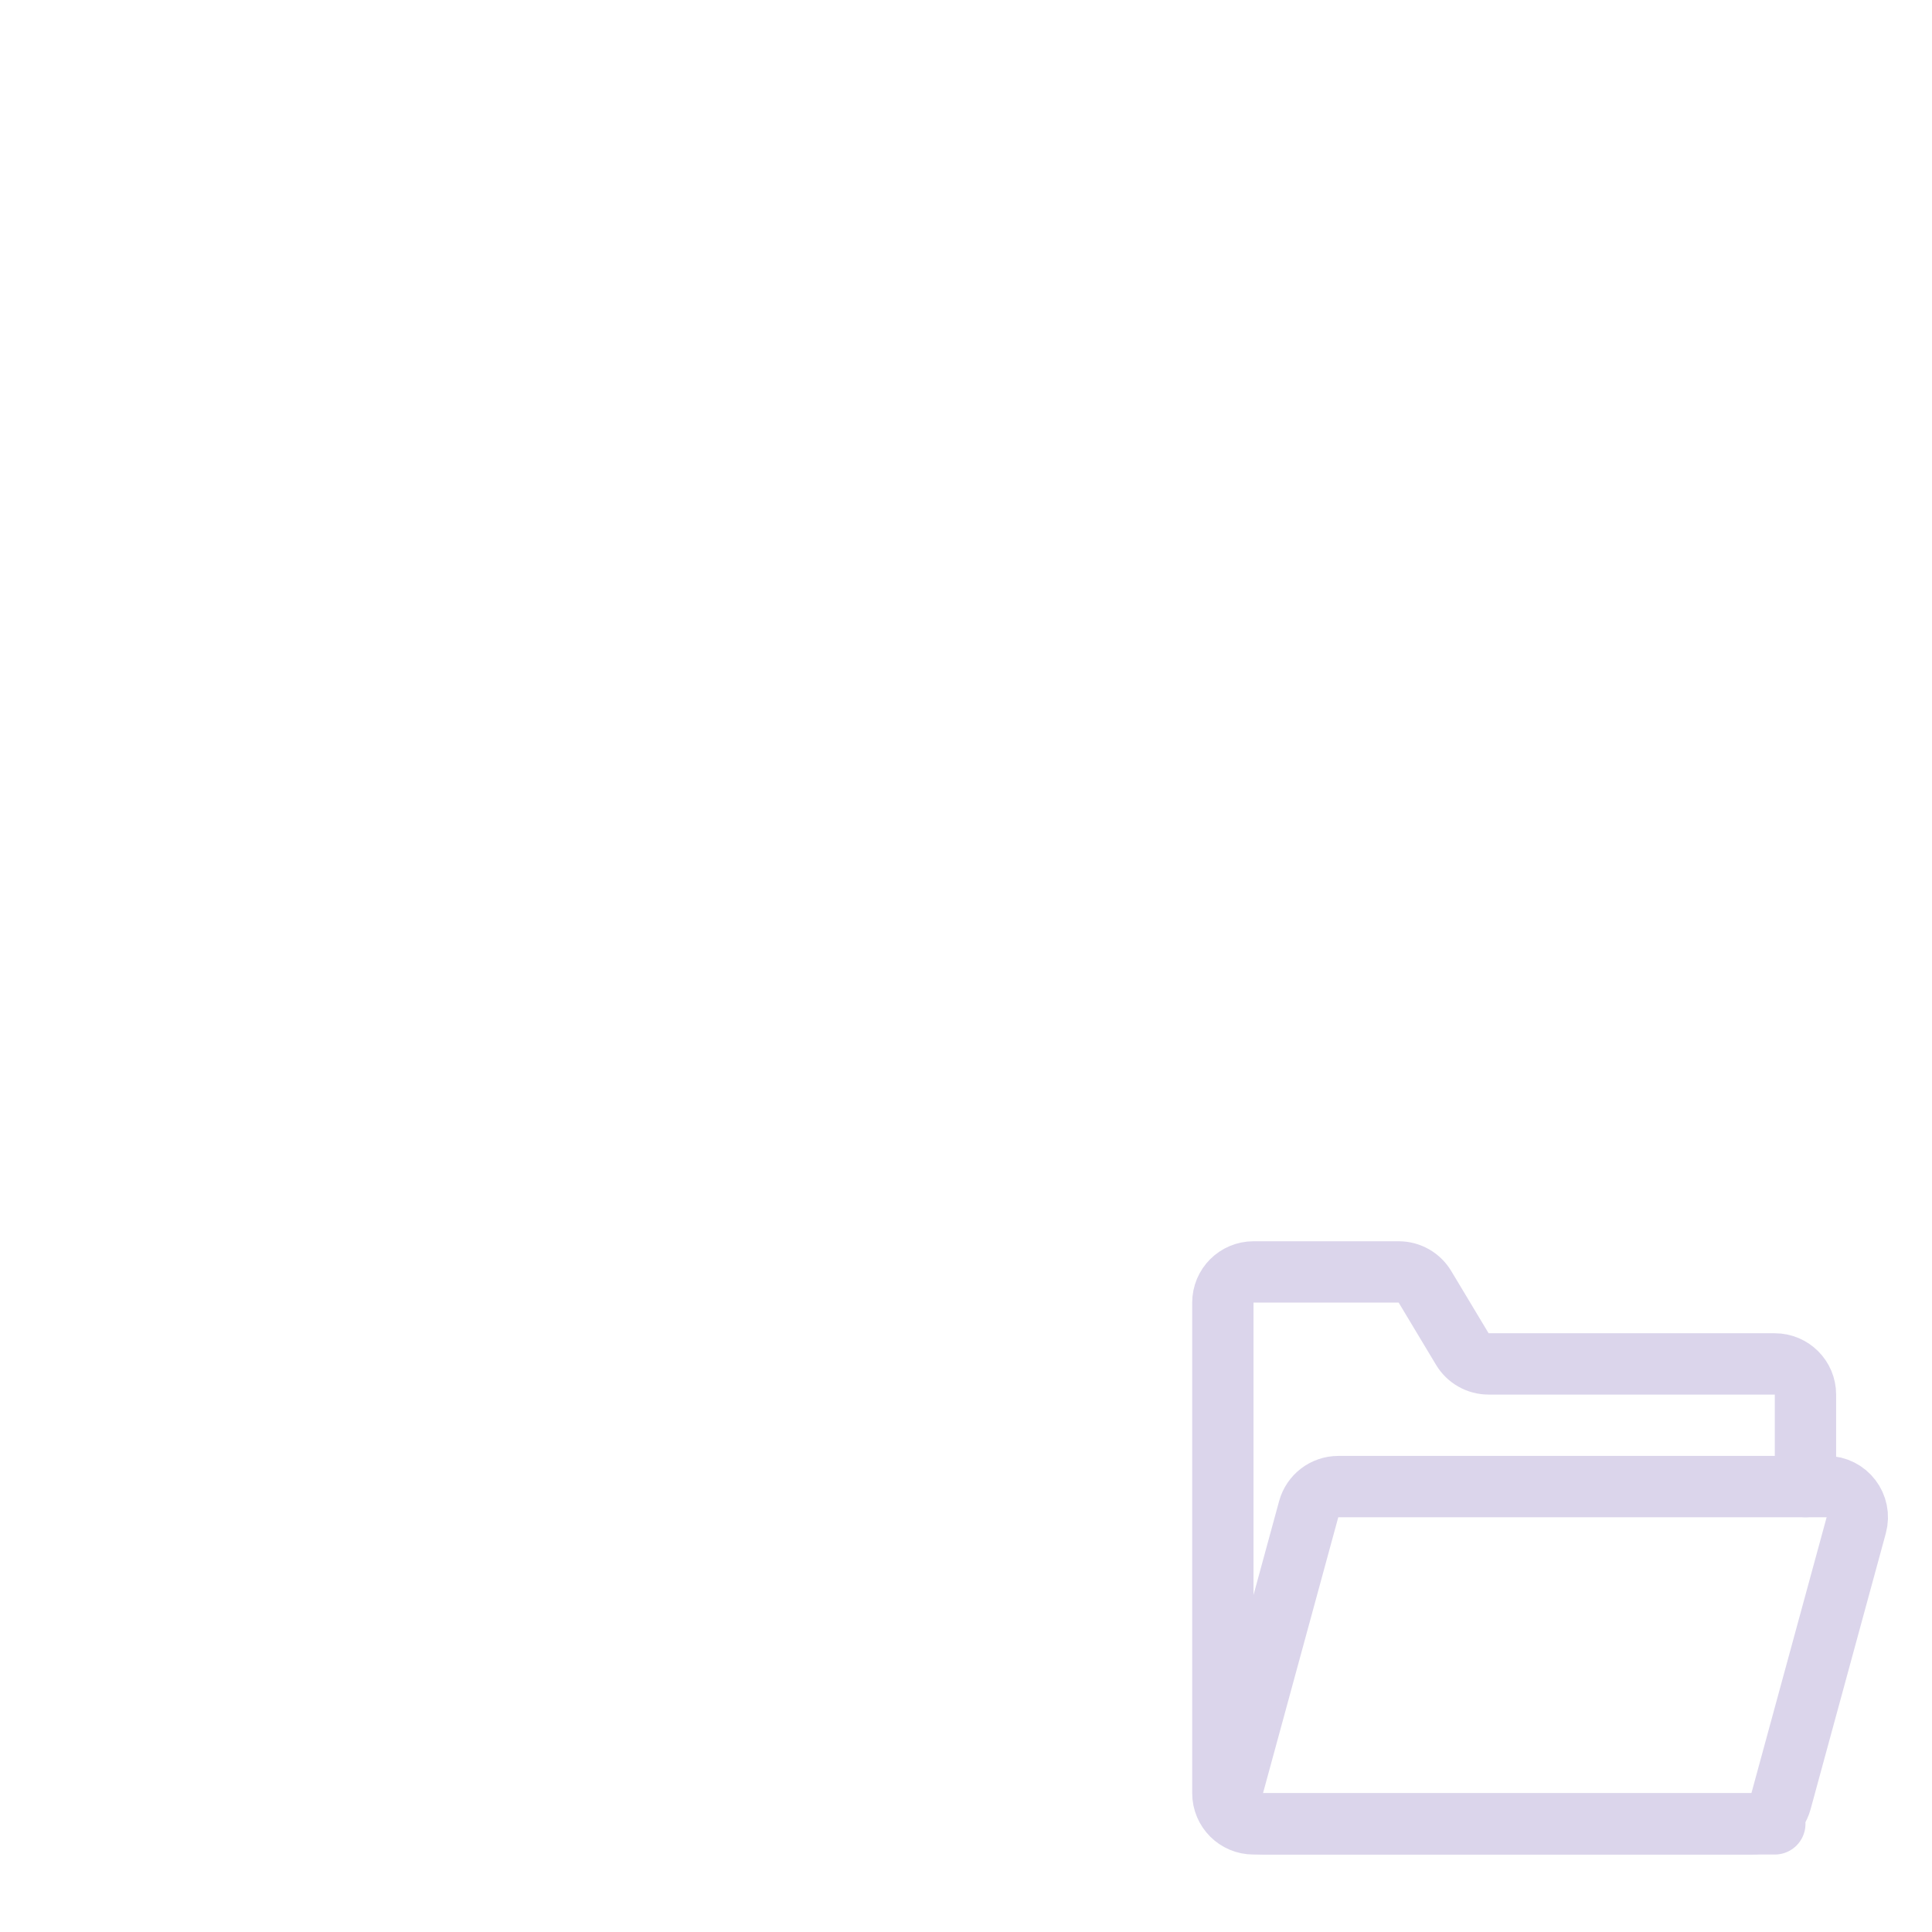
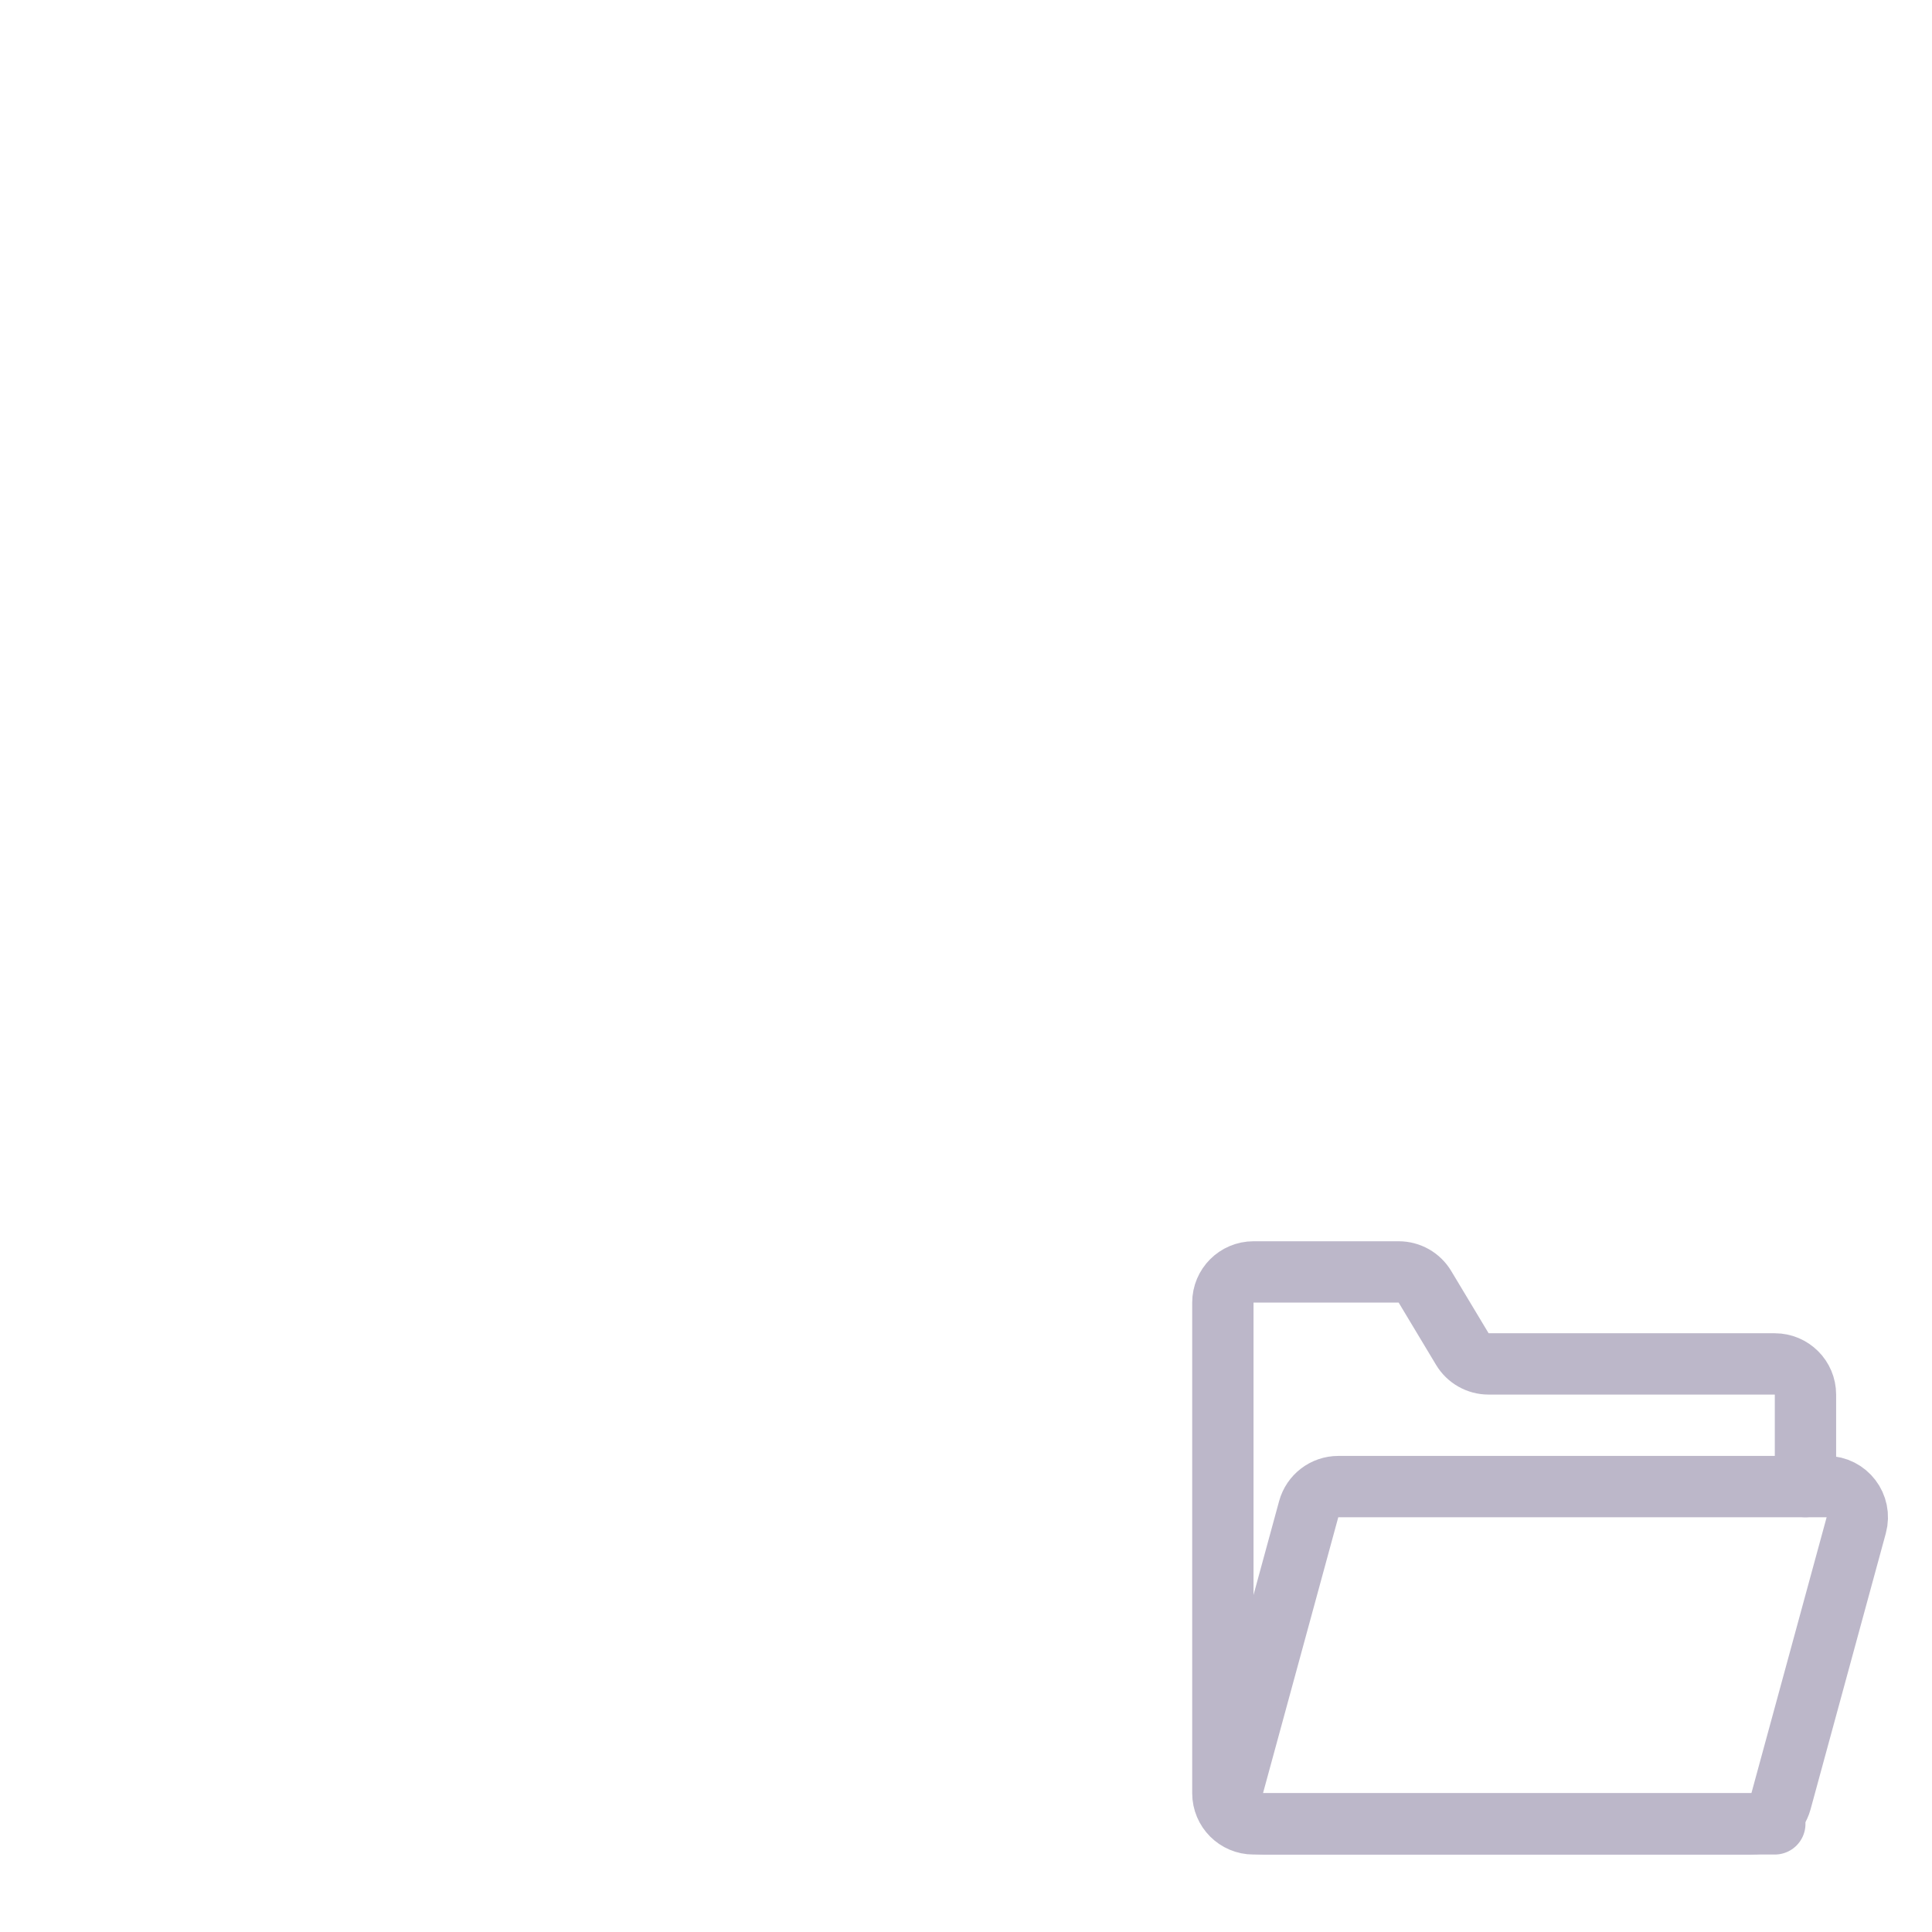
<svg xmlns="http://www.w3.org/2000/svg" version="1.1" width="840" height="840" viewBox="0 0 840 840" xml:space="preserve">
  <defs>
</defs>
  <g transform="matrix(0.4 0 0 0.4 665 673)">
    <g style="">
      <g transform="matrix(33.33 0 0 33.33 -16.67 0)">
-         <path style="stroke: rgb(219, 213, 235); stroke-width: 2; stroke-dasharray: none; stroke-linecap: round; stroke-dashoffset: 0; stroke-linejoin: miter; stroke-miterlimit: 4; fill: none; fill-rule: nonzero; opacity: 1;" transform=" translate(-11.5, -12)" d="M 20 21 H 3 C 2.448 21 2 20.552 2 20 L 2 4 C 2 3.448 2.448 3 3 3 H 7.734 C 8.085 3 8.411 3.184 8.591 3.486 L 9.809 5.514 C 9.989 5.816 10.315 6 10.666 6 H 20 C 20.552 6 21 6.448 21 7 V 10" stroke-linecap="round" />
+         <path style="stroke: rgb(188, 183, 201); stroke-width: 2; stroke-dasharray: none; stroke-linecap: round; stroke-dashoffset: 0; stroke-linejoin: miter; stroke-miterlimit: 4; fill: none; fill-rule: nonzero; opacity: 1;" transform=" translate(-11.5, -12)" d="M 20 21 H 3 C 2.448 21 2 20.552 2 20 L 2 4 C 2 3.448 2.448 3 3 3 H 7.734 C 8.085 3 8.411 3.184 8.591 3.486 L 9.809 5.514 C 9.989 5.816 10.315 6 10.666 6 H 20 C 20.552 6 21 6.448 21 7 V 10" stroke-linecap="round" />
      </g>
      <g transform="matrix(33.33 0 0 33.33 16.67 116.67)">
-         <path style="stroke: rgb(219, 213, 235); stroke-width: 2; stroke-dasharray: none; stroke-linecap: butt; stroke-dashoffset: 0; stroke-linejoin: miter; stroke-miterlimit: 4; fill: none; fill-rule: nonzero; opacity: 1;" transform=" translate(-12.5, -15.5)" d="M 4.799 10.737 L 2.344 19.737 C 2.171 20.373 2.65 21 3.309 21 H 19.236 C 19.687 21 20.082 20.698 20.201 20.263 L 22.655 11.263 C 22.829 10.627 22.35 10 21.691 10 H 5.764 C 5.313 10 4.918 10.302 4.799 10.737 Z" stroke-linecap="round" />
+         <path style="stroke: rgb(188, 183, 201); stroke-width: 2; stroke-dasharray: none; stroke-linecap: butt; stroke-dashoffset: 0; stroke-linejoin: miter; stroke-miterlimit: 4; fill: none; fill-rule: nonzero; opacity: 1;" transform=" translate(-12.5, -15.5)" d="M 4.799 10.737 L 2.344 19.737 C 2.171 20.373 2.65 21 3.309 21 H 19.236 C 19.687 21 20.082 20.698 20.201 20.263 L 22.655 11.263 C 22.829 10.627 22.35 10 21.691 10 H 5.764 C 5.313 10 4.918 10.302 4.799 10.737 Z" stroke-linecap="round" />
      </g>
    </g>
  </g>
</svg>
